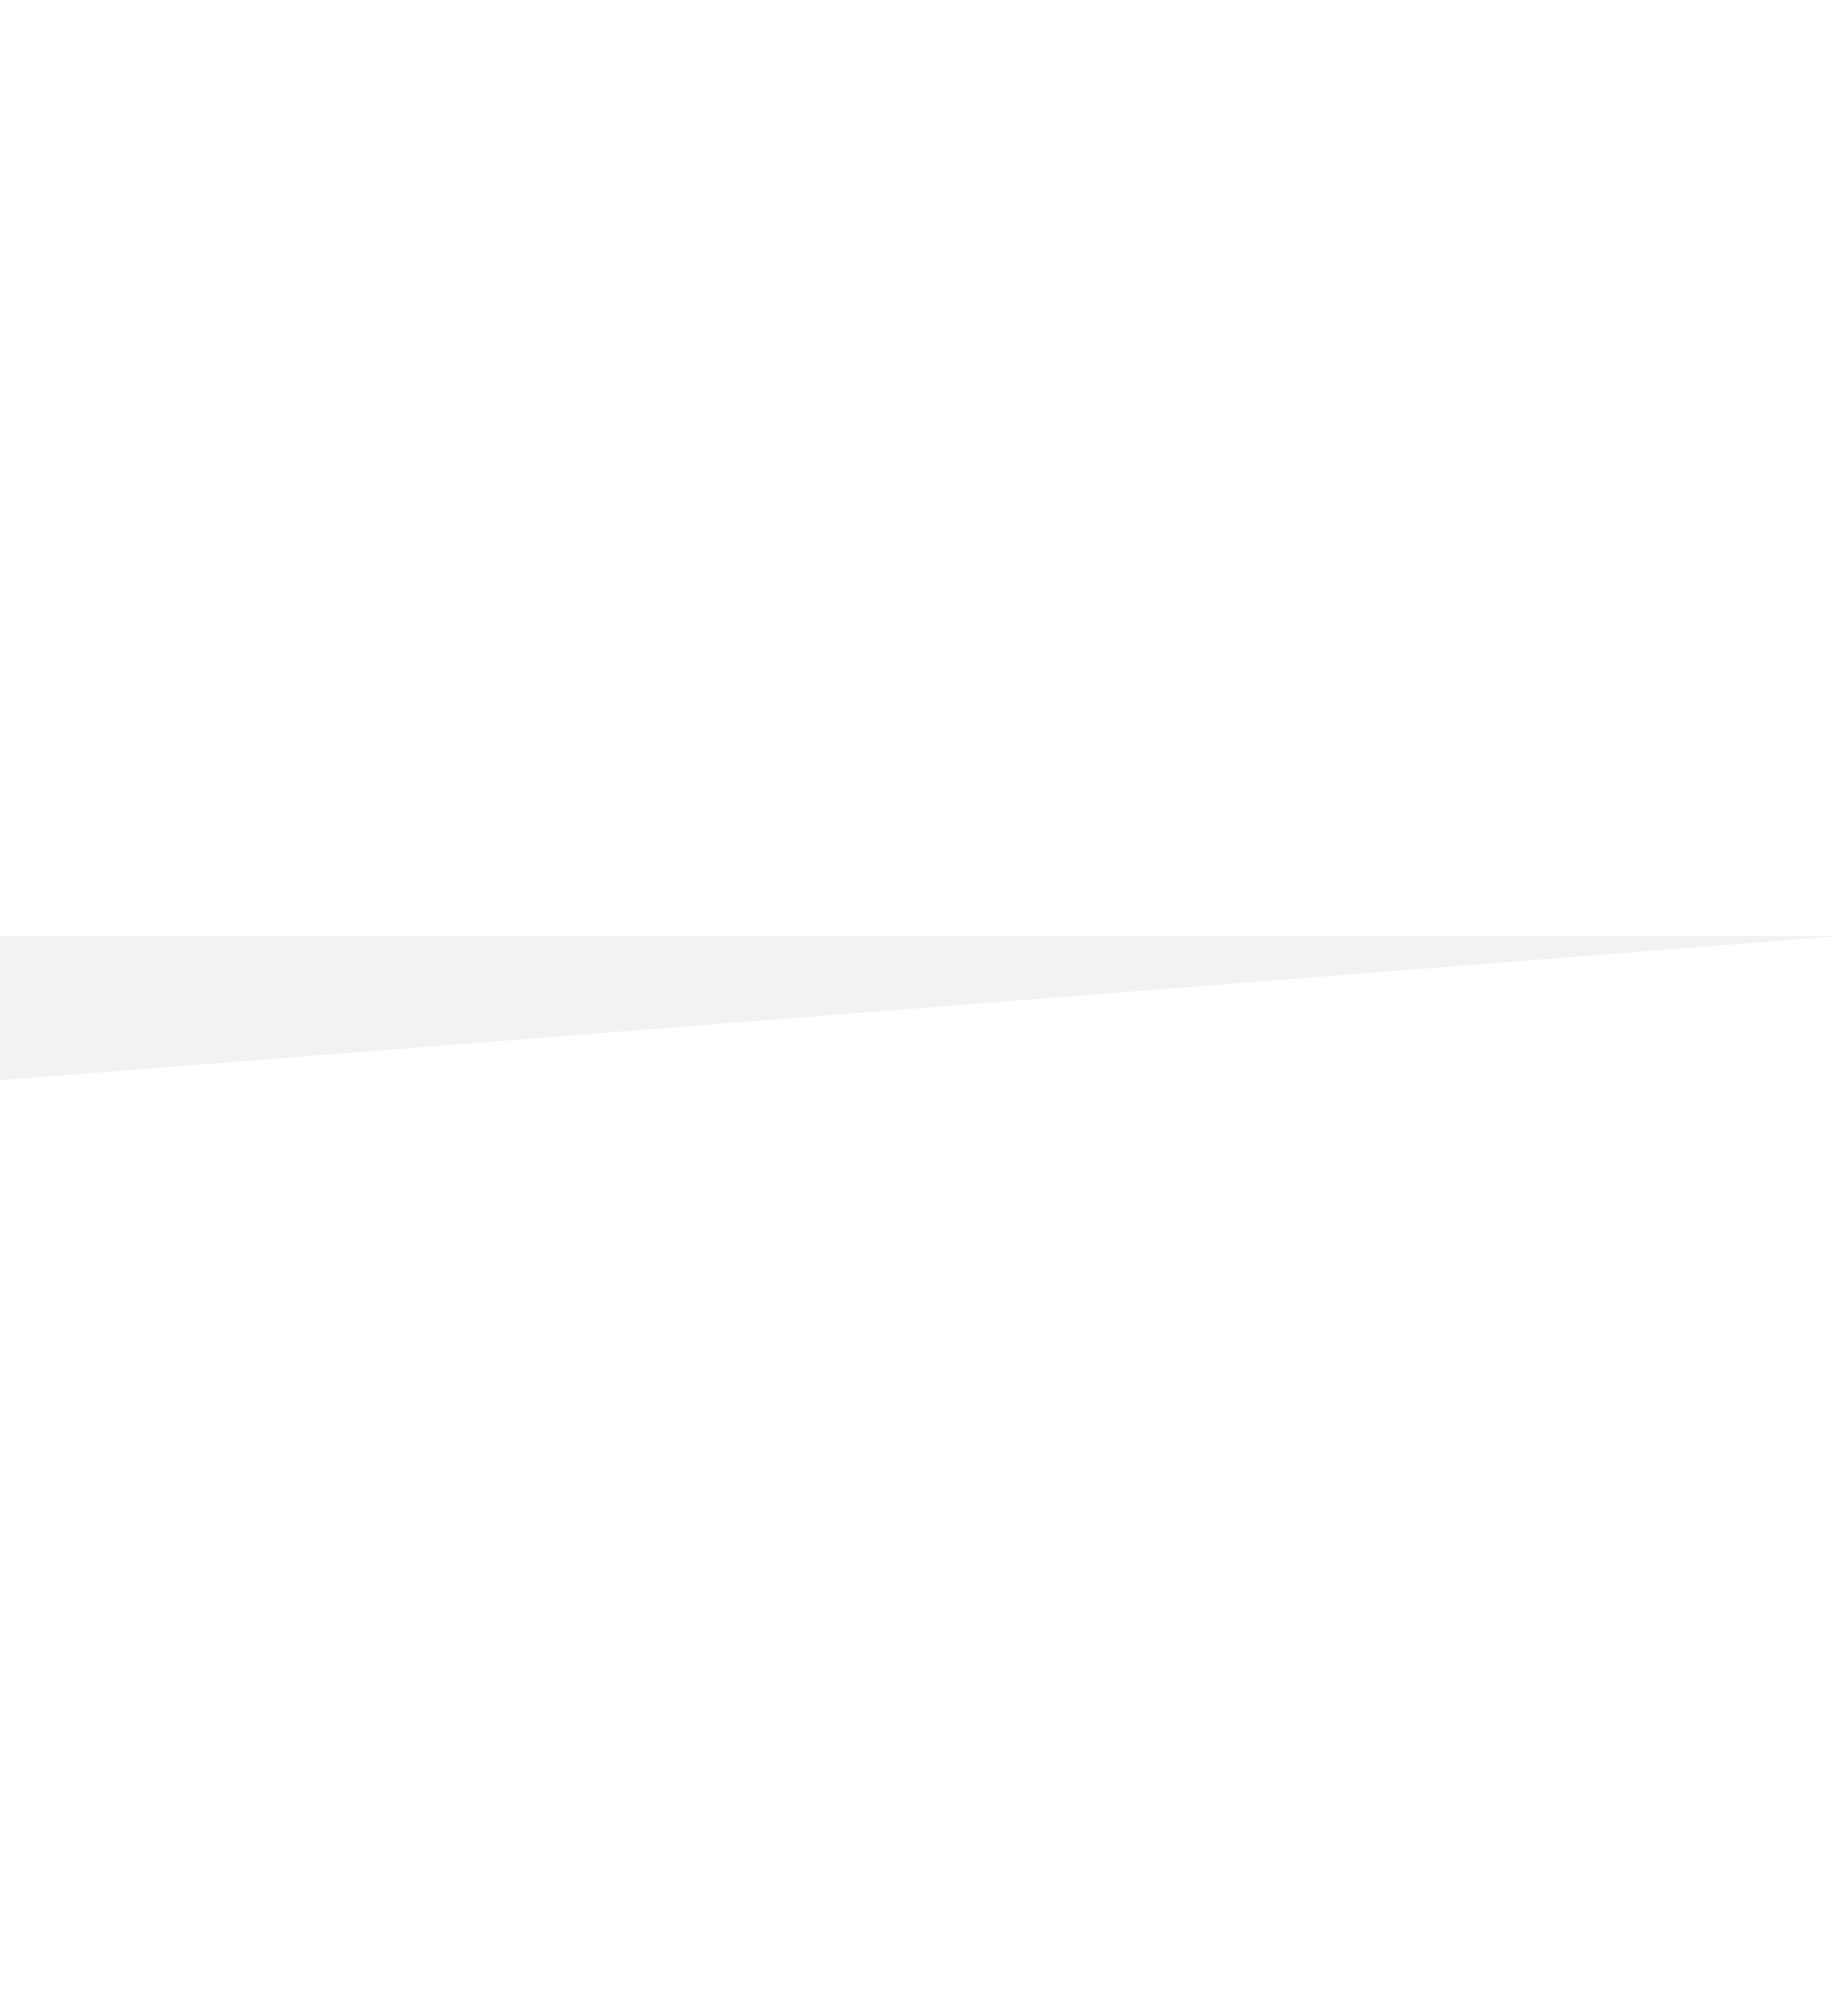
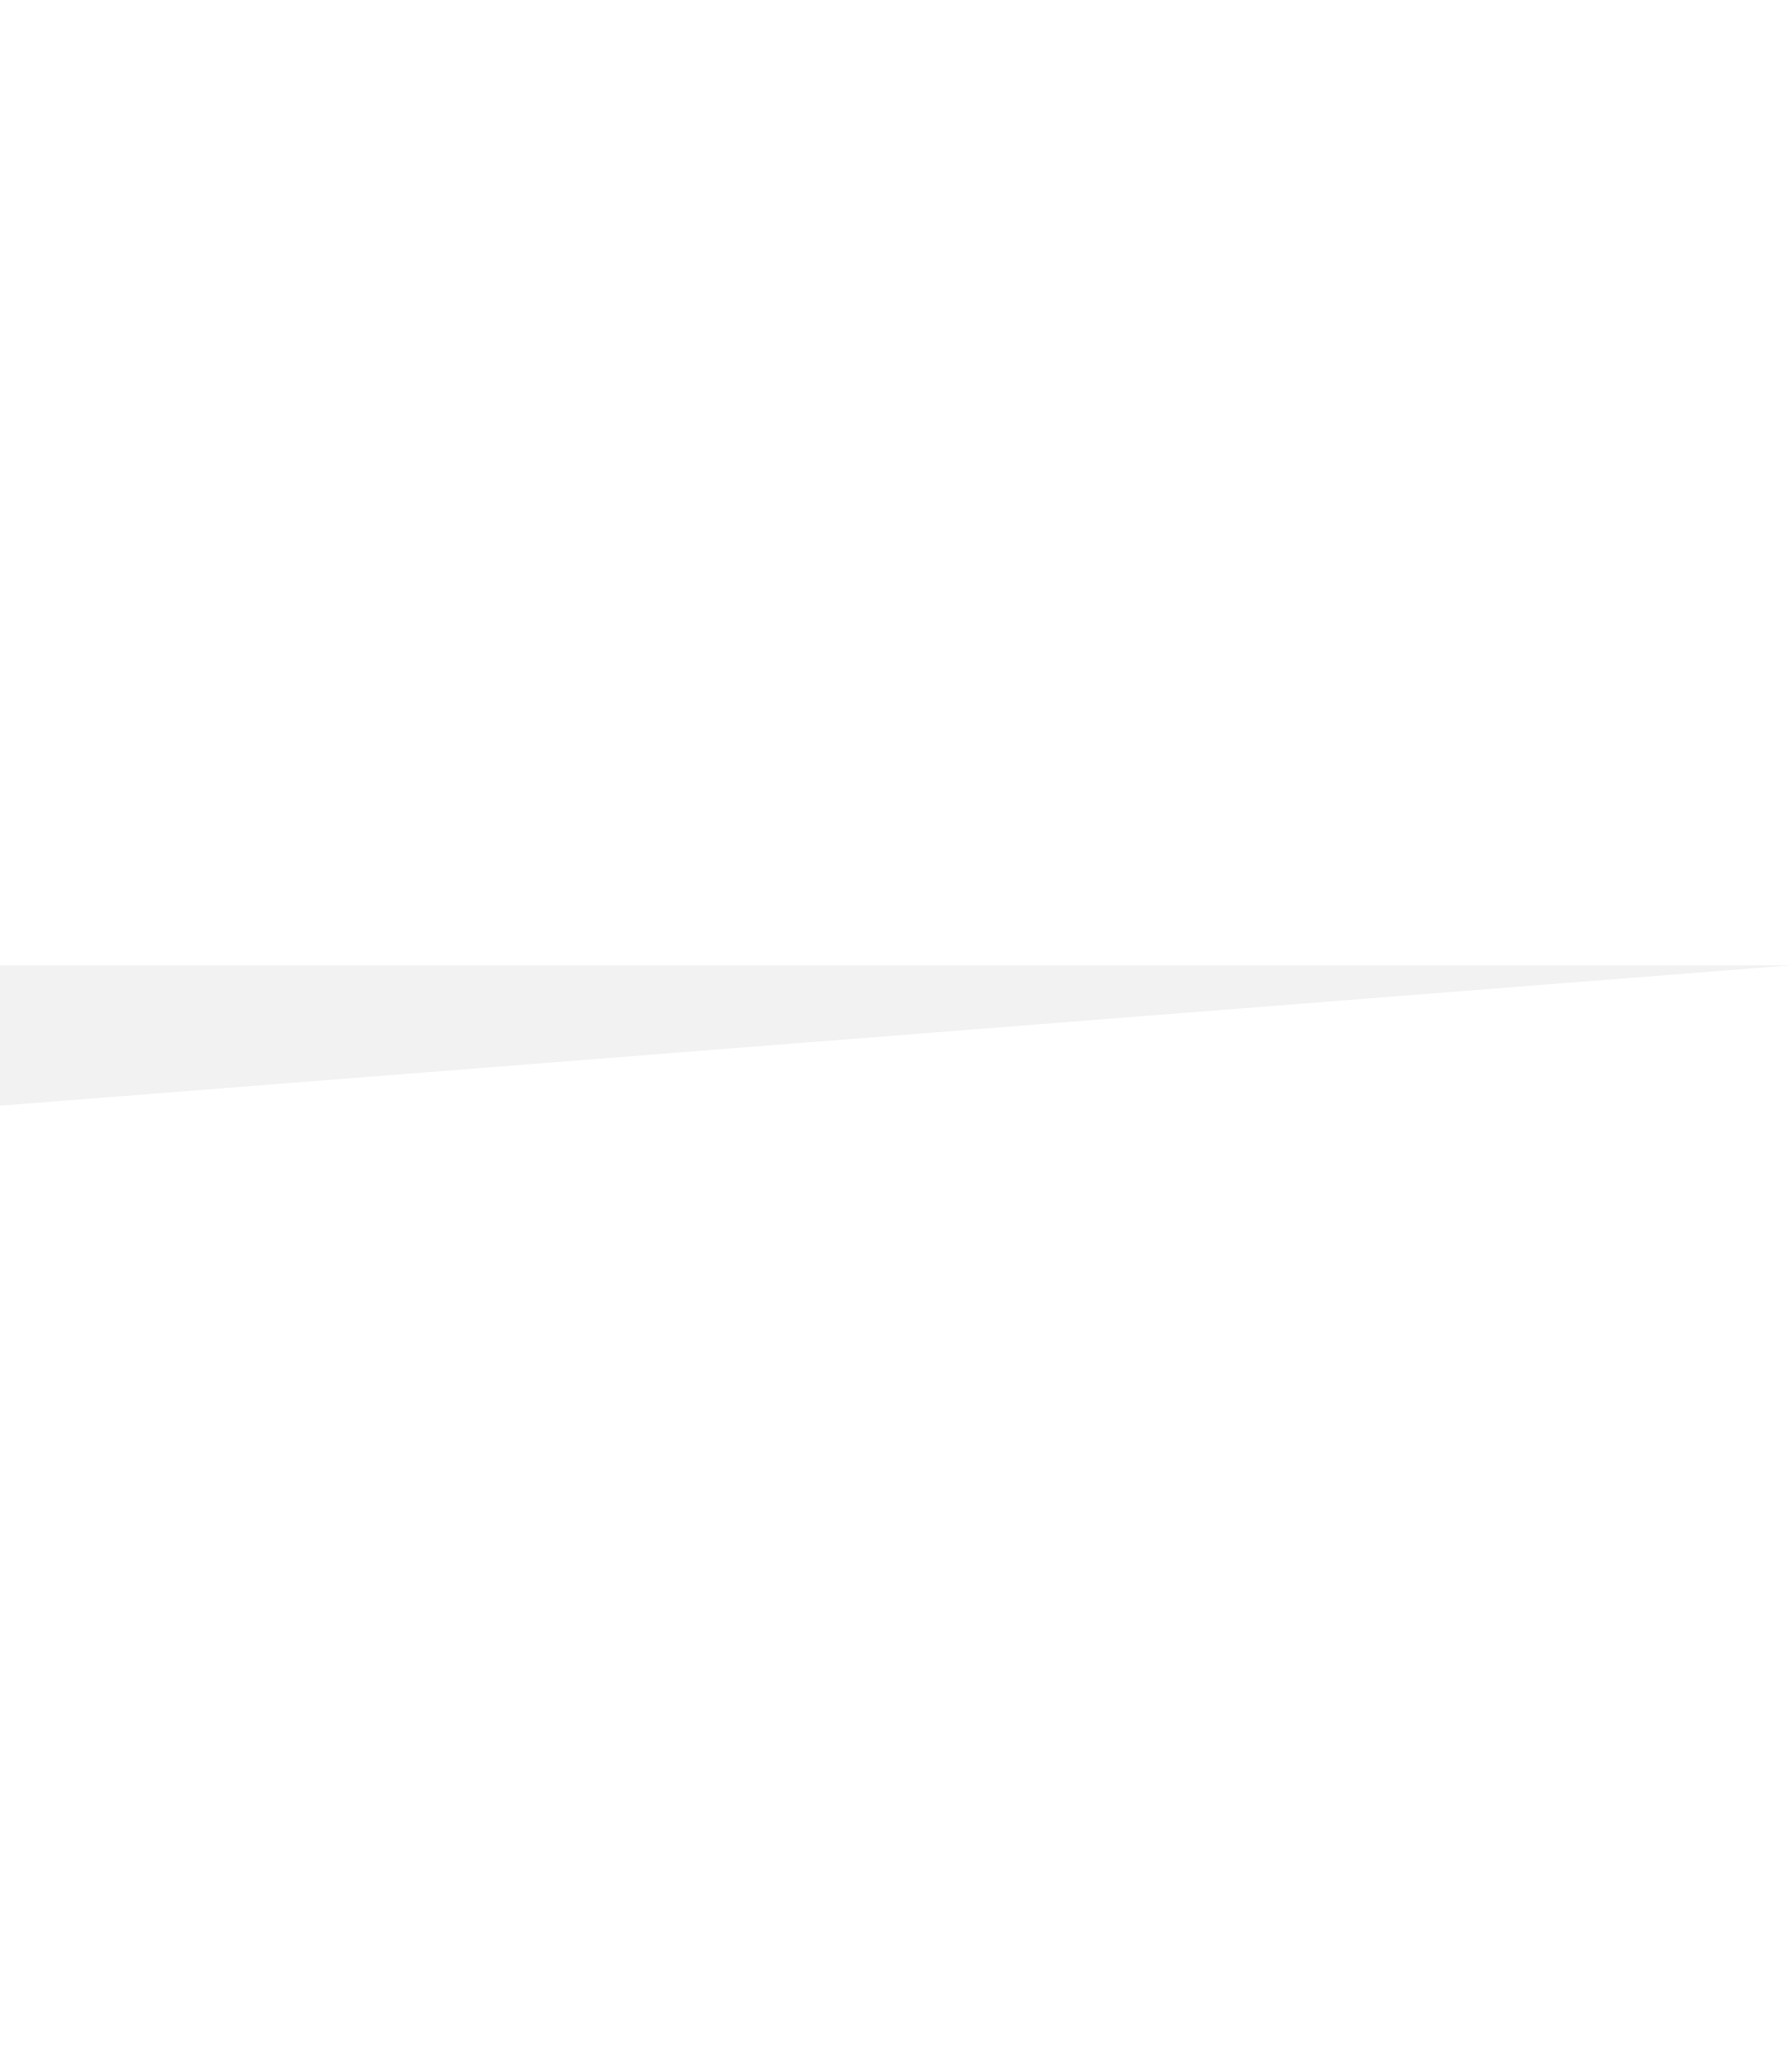
- <svg xmlns="http://www.w3.org/2000/svg" version="1.0" id="Layer_1" x="0px" y="0px" width="320px" height="350px" viewBox="0 0 1200 94.074" enable-background="new 0 0 1200 94.074" xml:space="preserve">
+ <svg xmlns="http://www.w3.org/2000/svg" version="1.0" id="Layer_1" x="0px" y="0px" width="320px" height="370px" viewBox="0 0 1200 94.074" enable-background="new 0 0 1200 94.074" xml:space="preserve">
  <polygon fill="rgb(242, 242, 242)" points="1200,0 0,0 0,94.074 " />
</svg>
